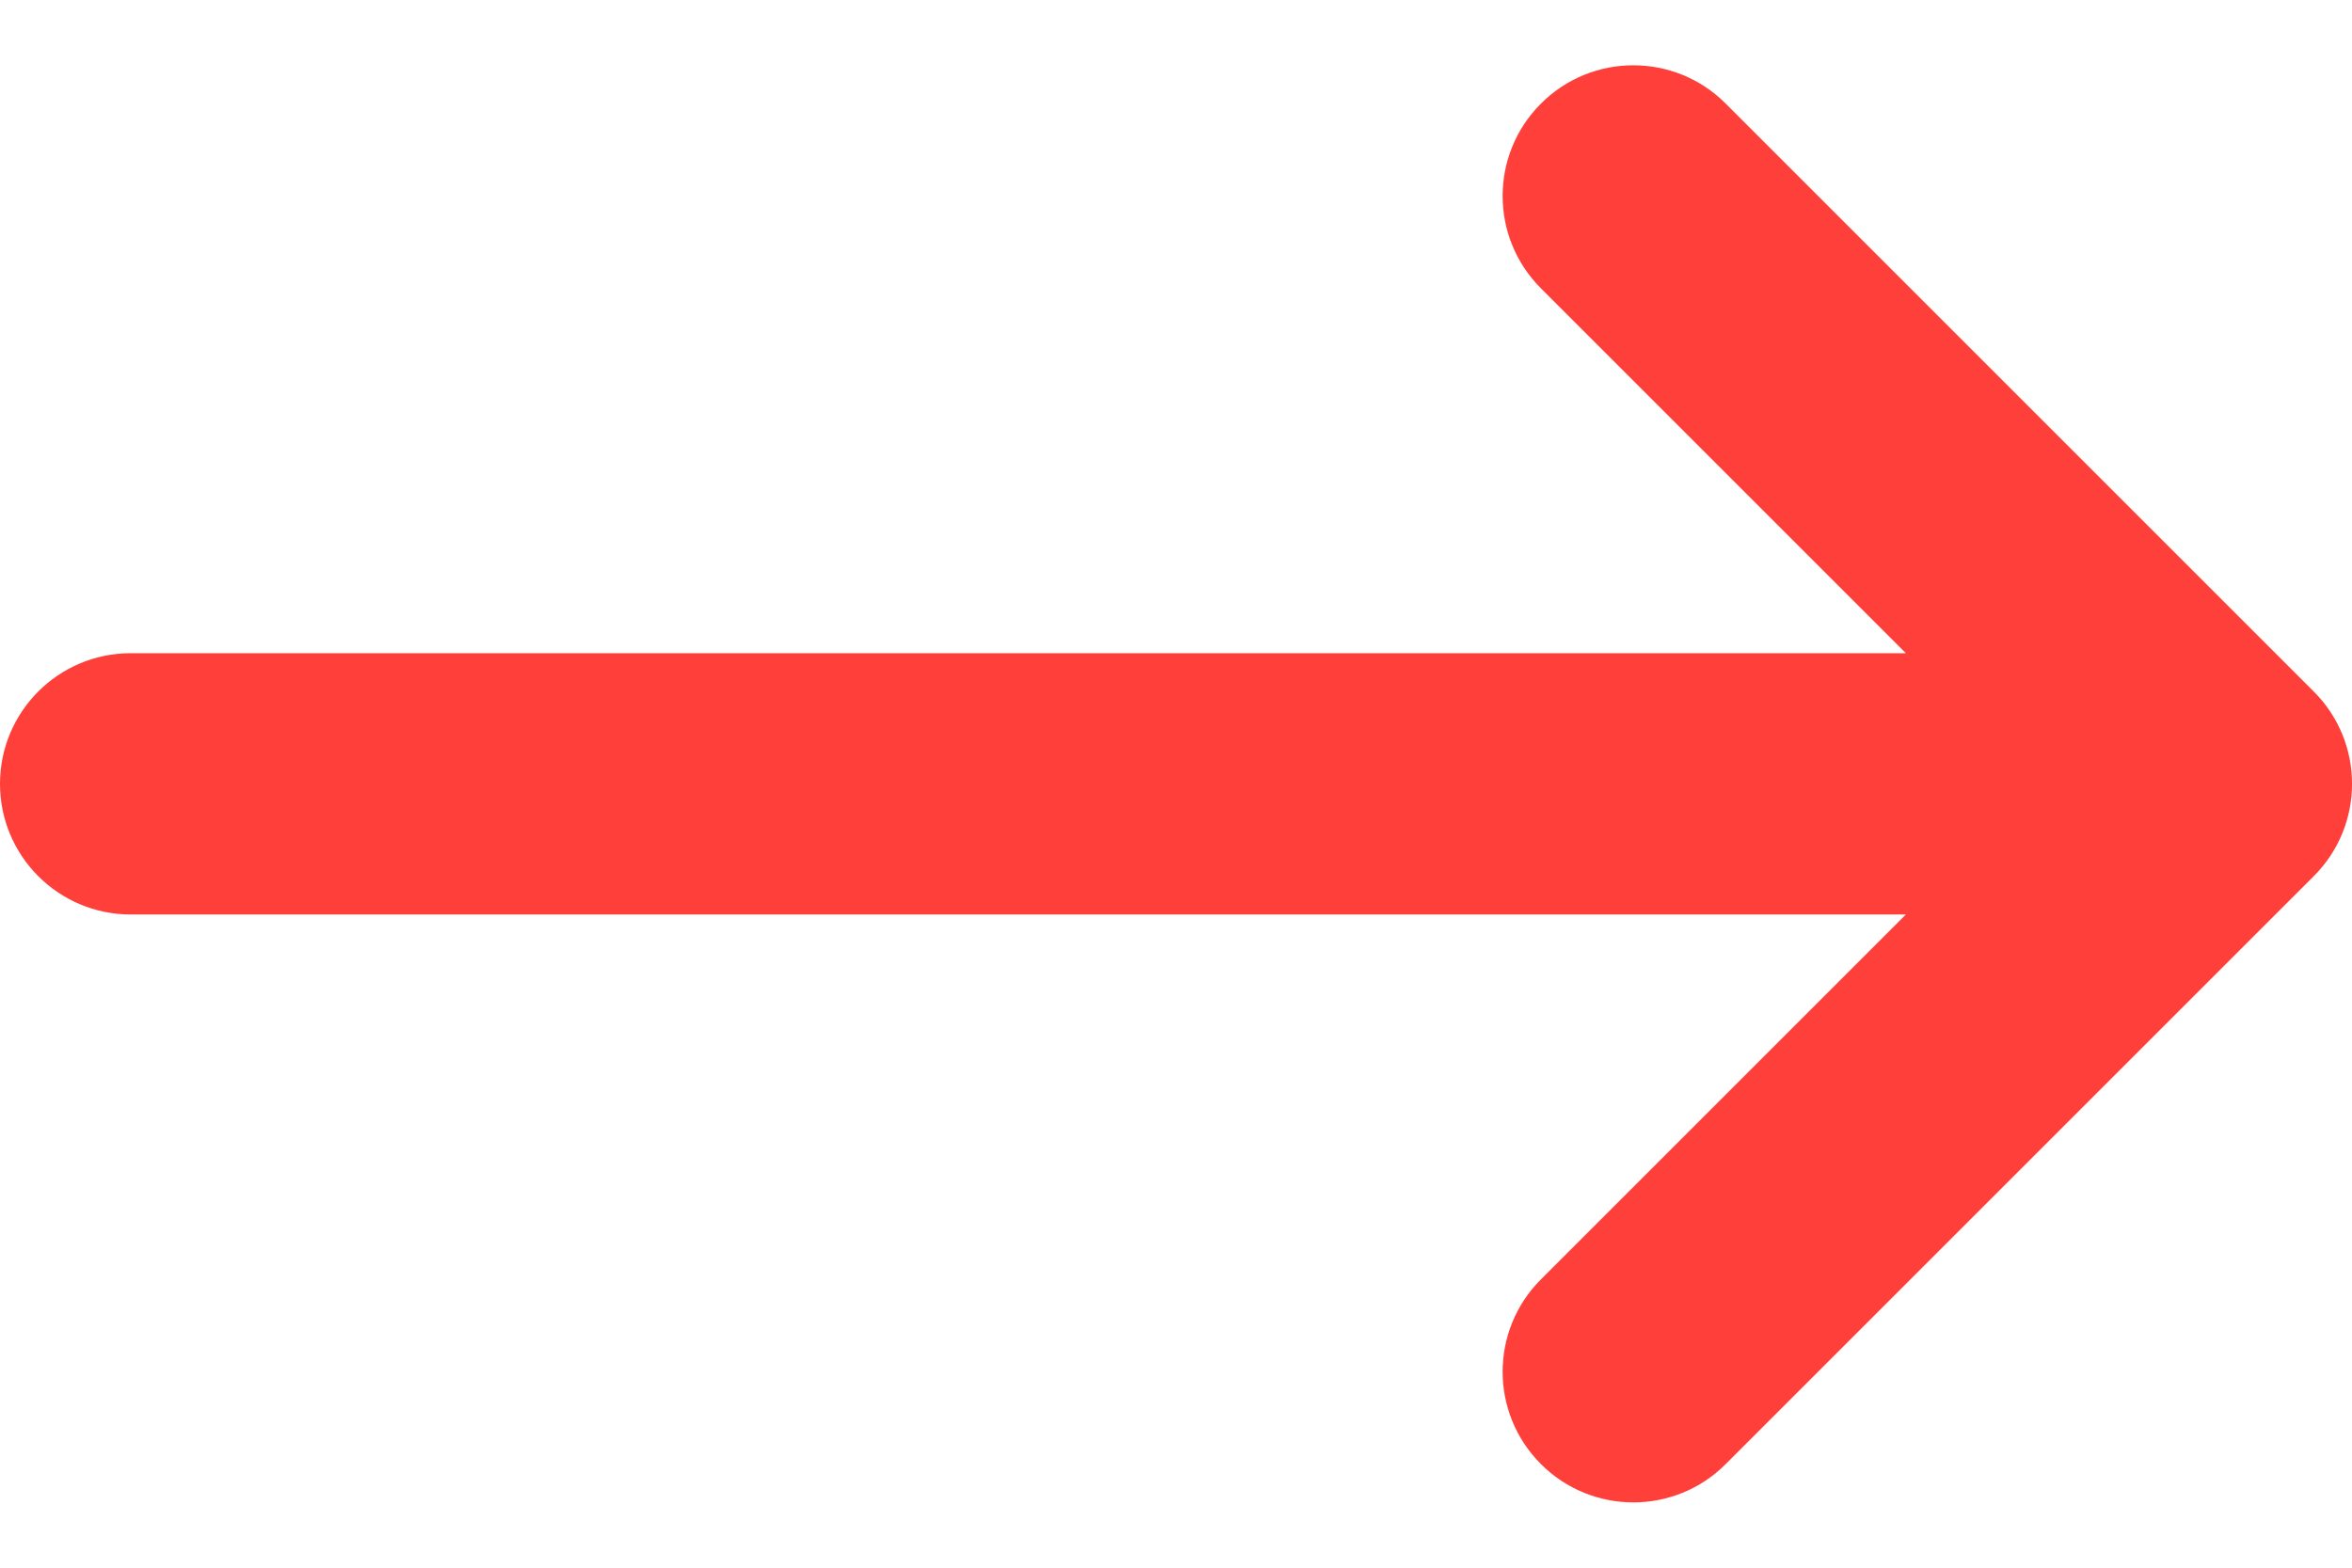
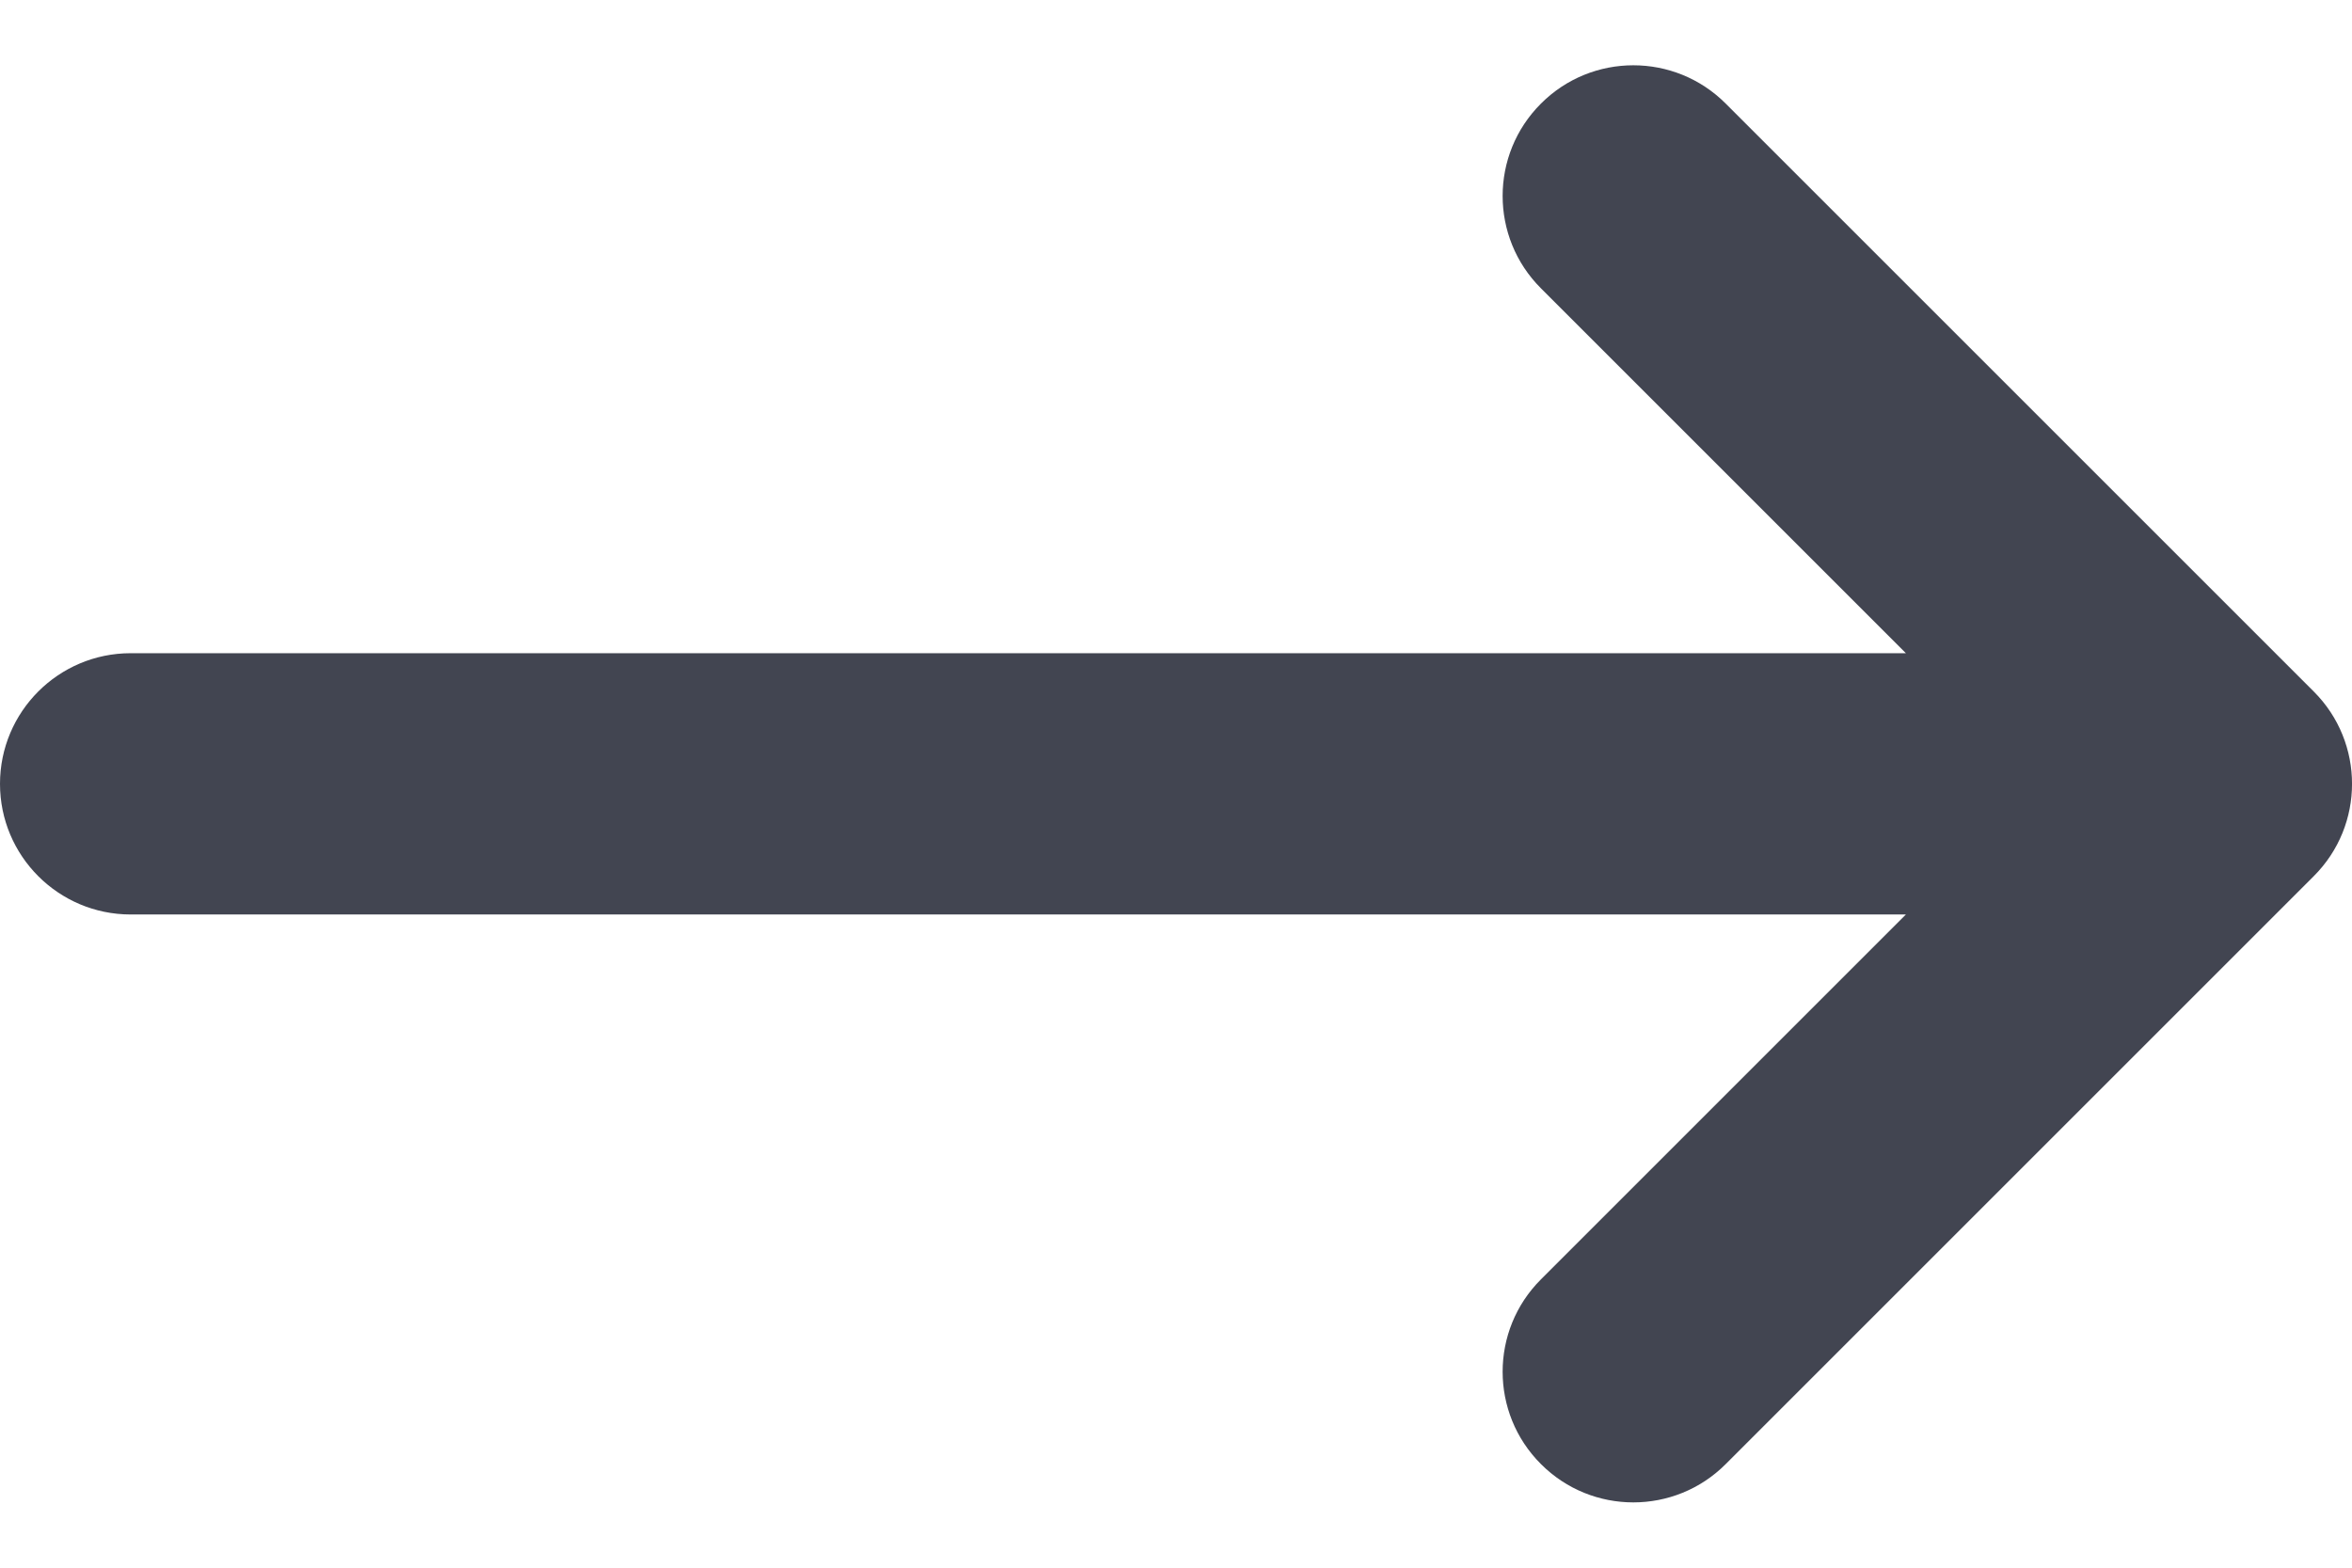
<svg xmlns="http://www.w3.org/2000/svg" width="18" height="12" viewBox="0 0 18 12" fill="none">
-   <path fill-rule="evenodd" clip-rule="evenodd" d="M11.793 0.793C12.183 0.402 12.817 0.402 13.207 0.793L17.707 5.293C18.098 5.683 18.098 6.317 17.707 6.707L13.207 11.207C12.817 11.598 12.183 11.598 11.793 11.207C11.402 10.817 11.402 10.183 11.793 9.793L14.586 7H1C0.448 7 0 6.552 0 6C0 5.448 0.448 5 1 5H14.586L11.793 2.207C11.402 1.817 11.402 1.183 11.793 0.793Z" fill="#FF3F3A" />
+   <path fill-rule="evenodd" clip-rule="evenodd" d="M11.793 0.793C12.183 0.402 12.817 0.402 13.207 0.793L17.707 5.293C18.098 5.683 18.098 6.317 17.707 6.707L13.207 11.207C12.817 11.598 12.183 11.598 11.793 11.207C11.402 10.817 11.402 10.183 11.793 9.793L14.586 7H1C0.448 7 0 6.552 0 6C0 5.448 0.448 5 1 5H14.586L11.793 2.207C11.402 1.817 11.402 1.183 11.793 0.793Z" fill="#424551" />
</svg>
